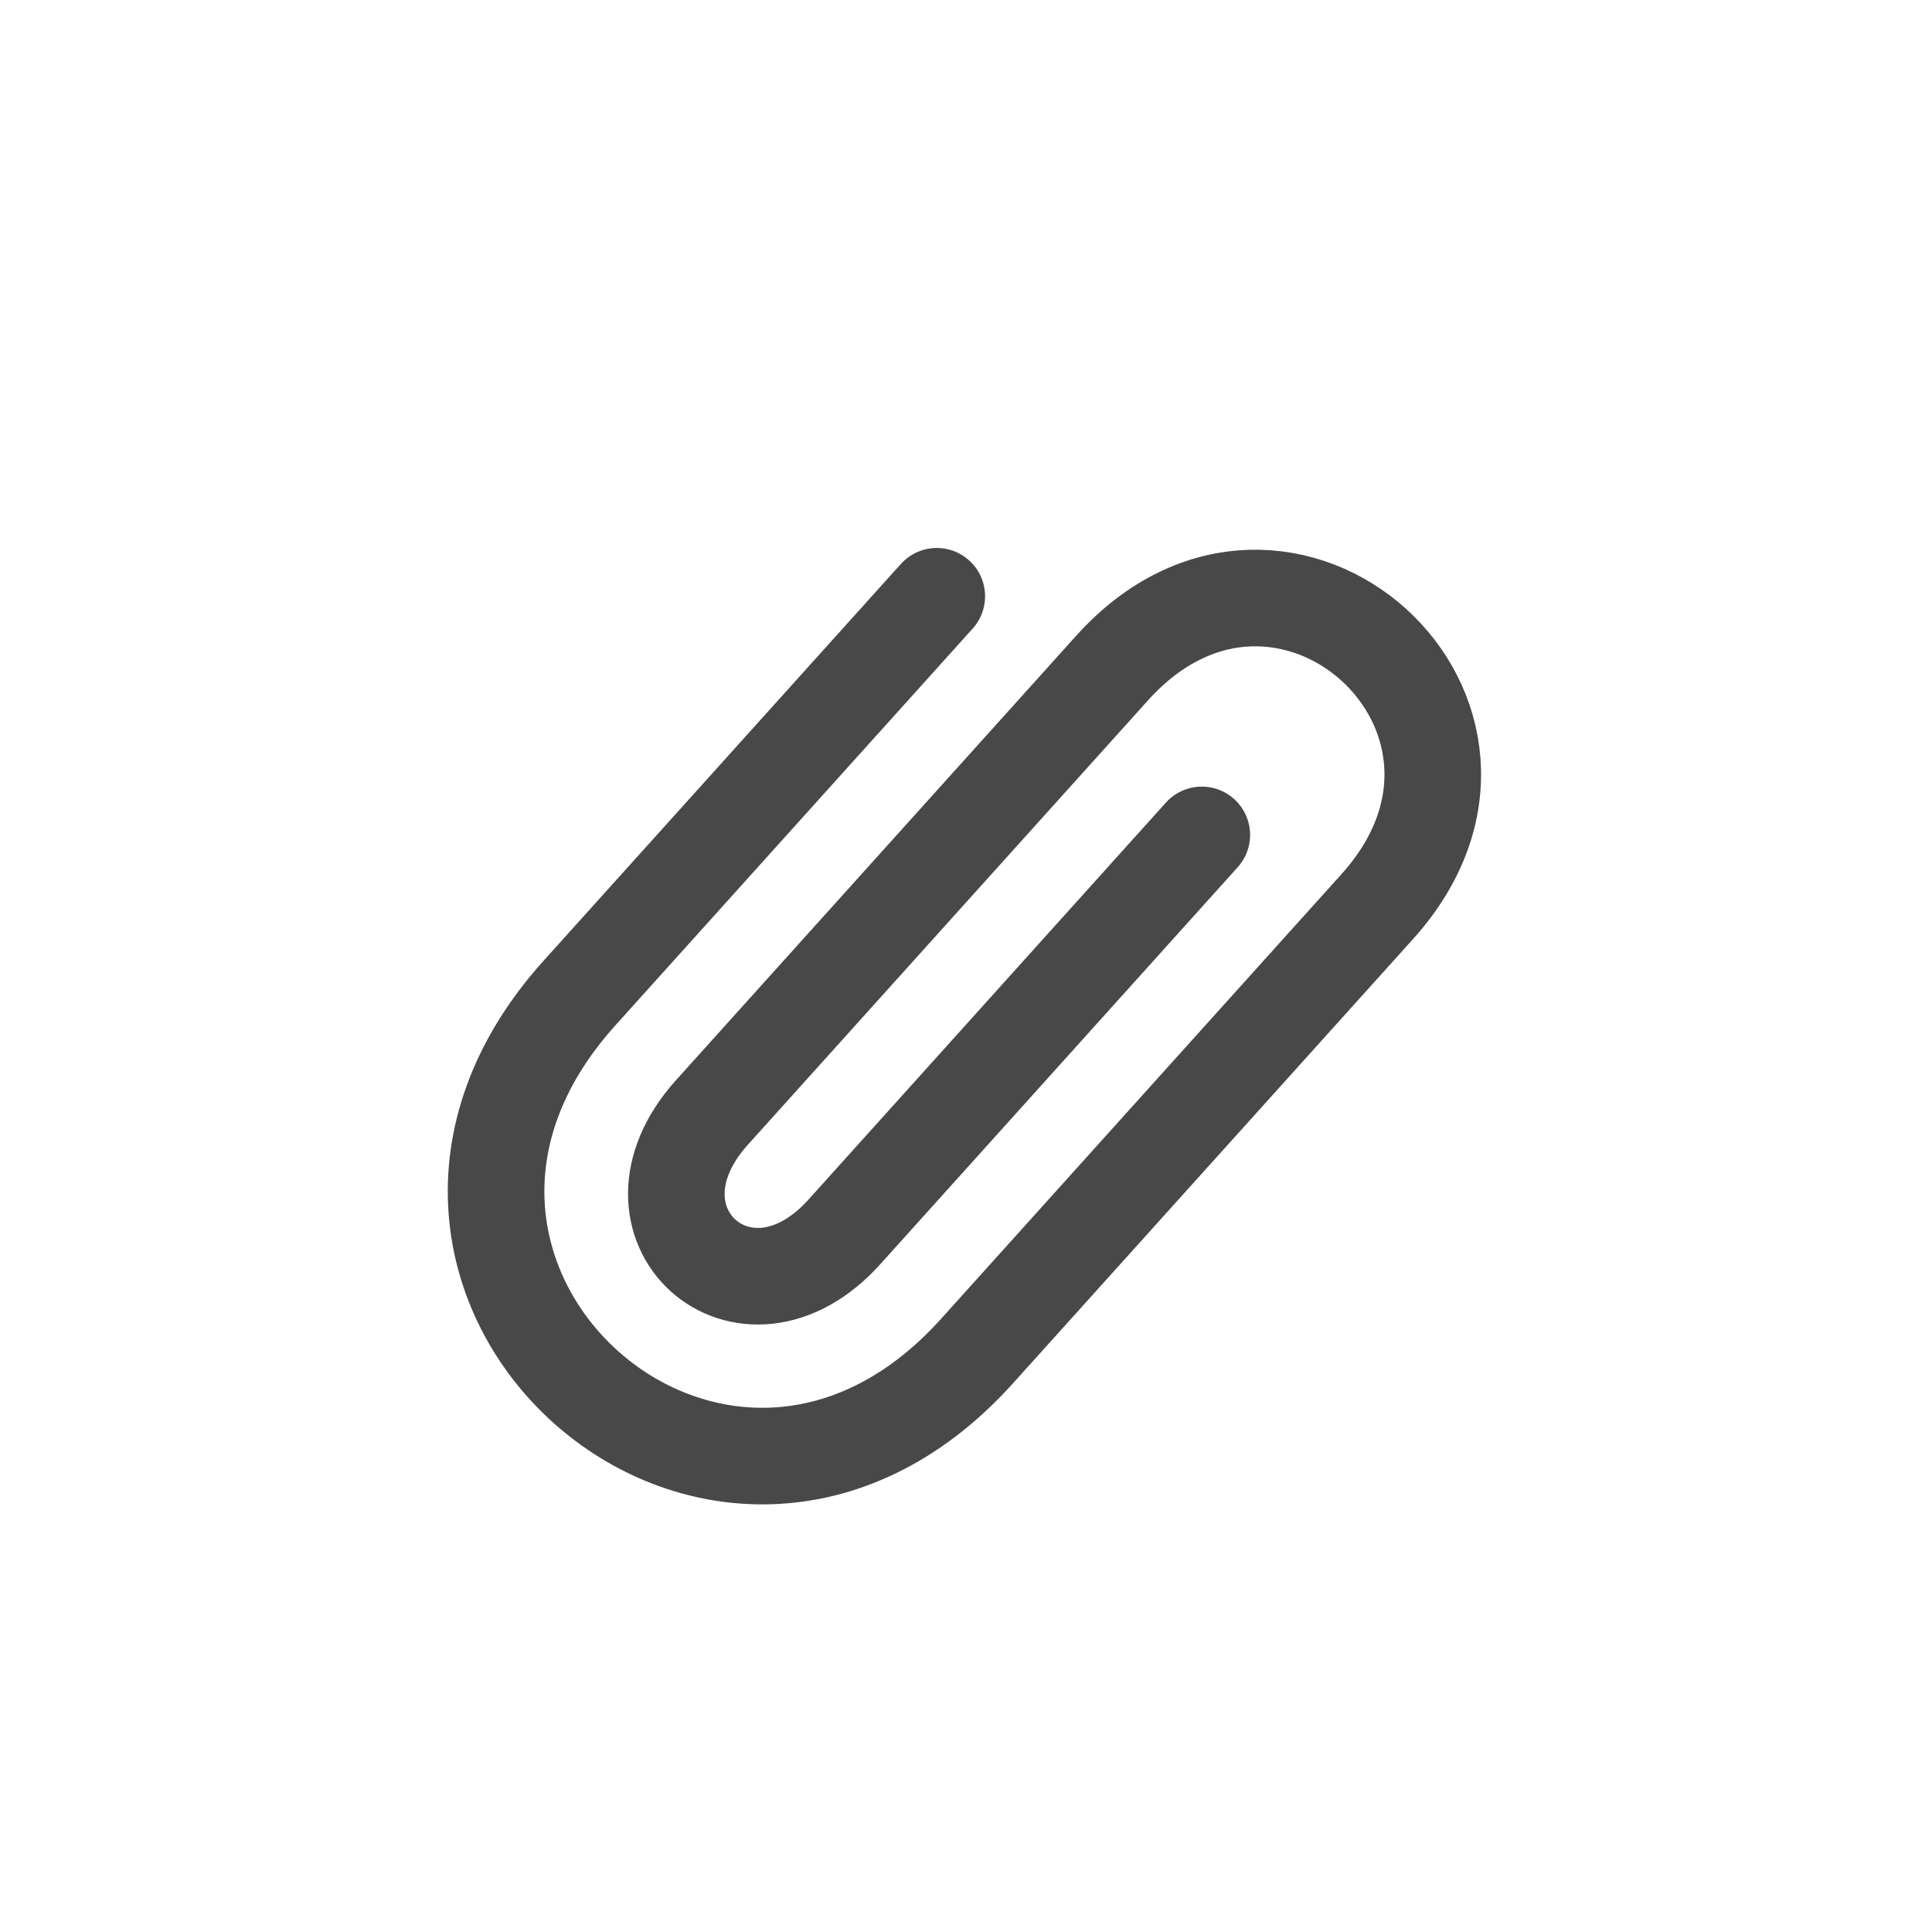
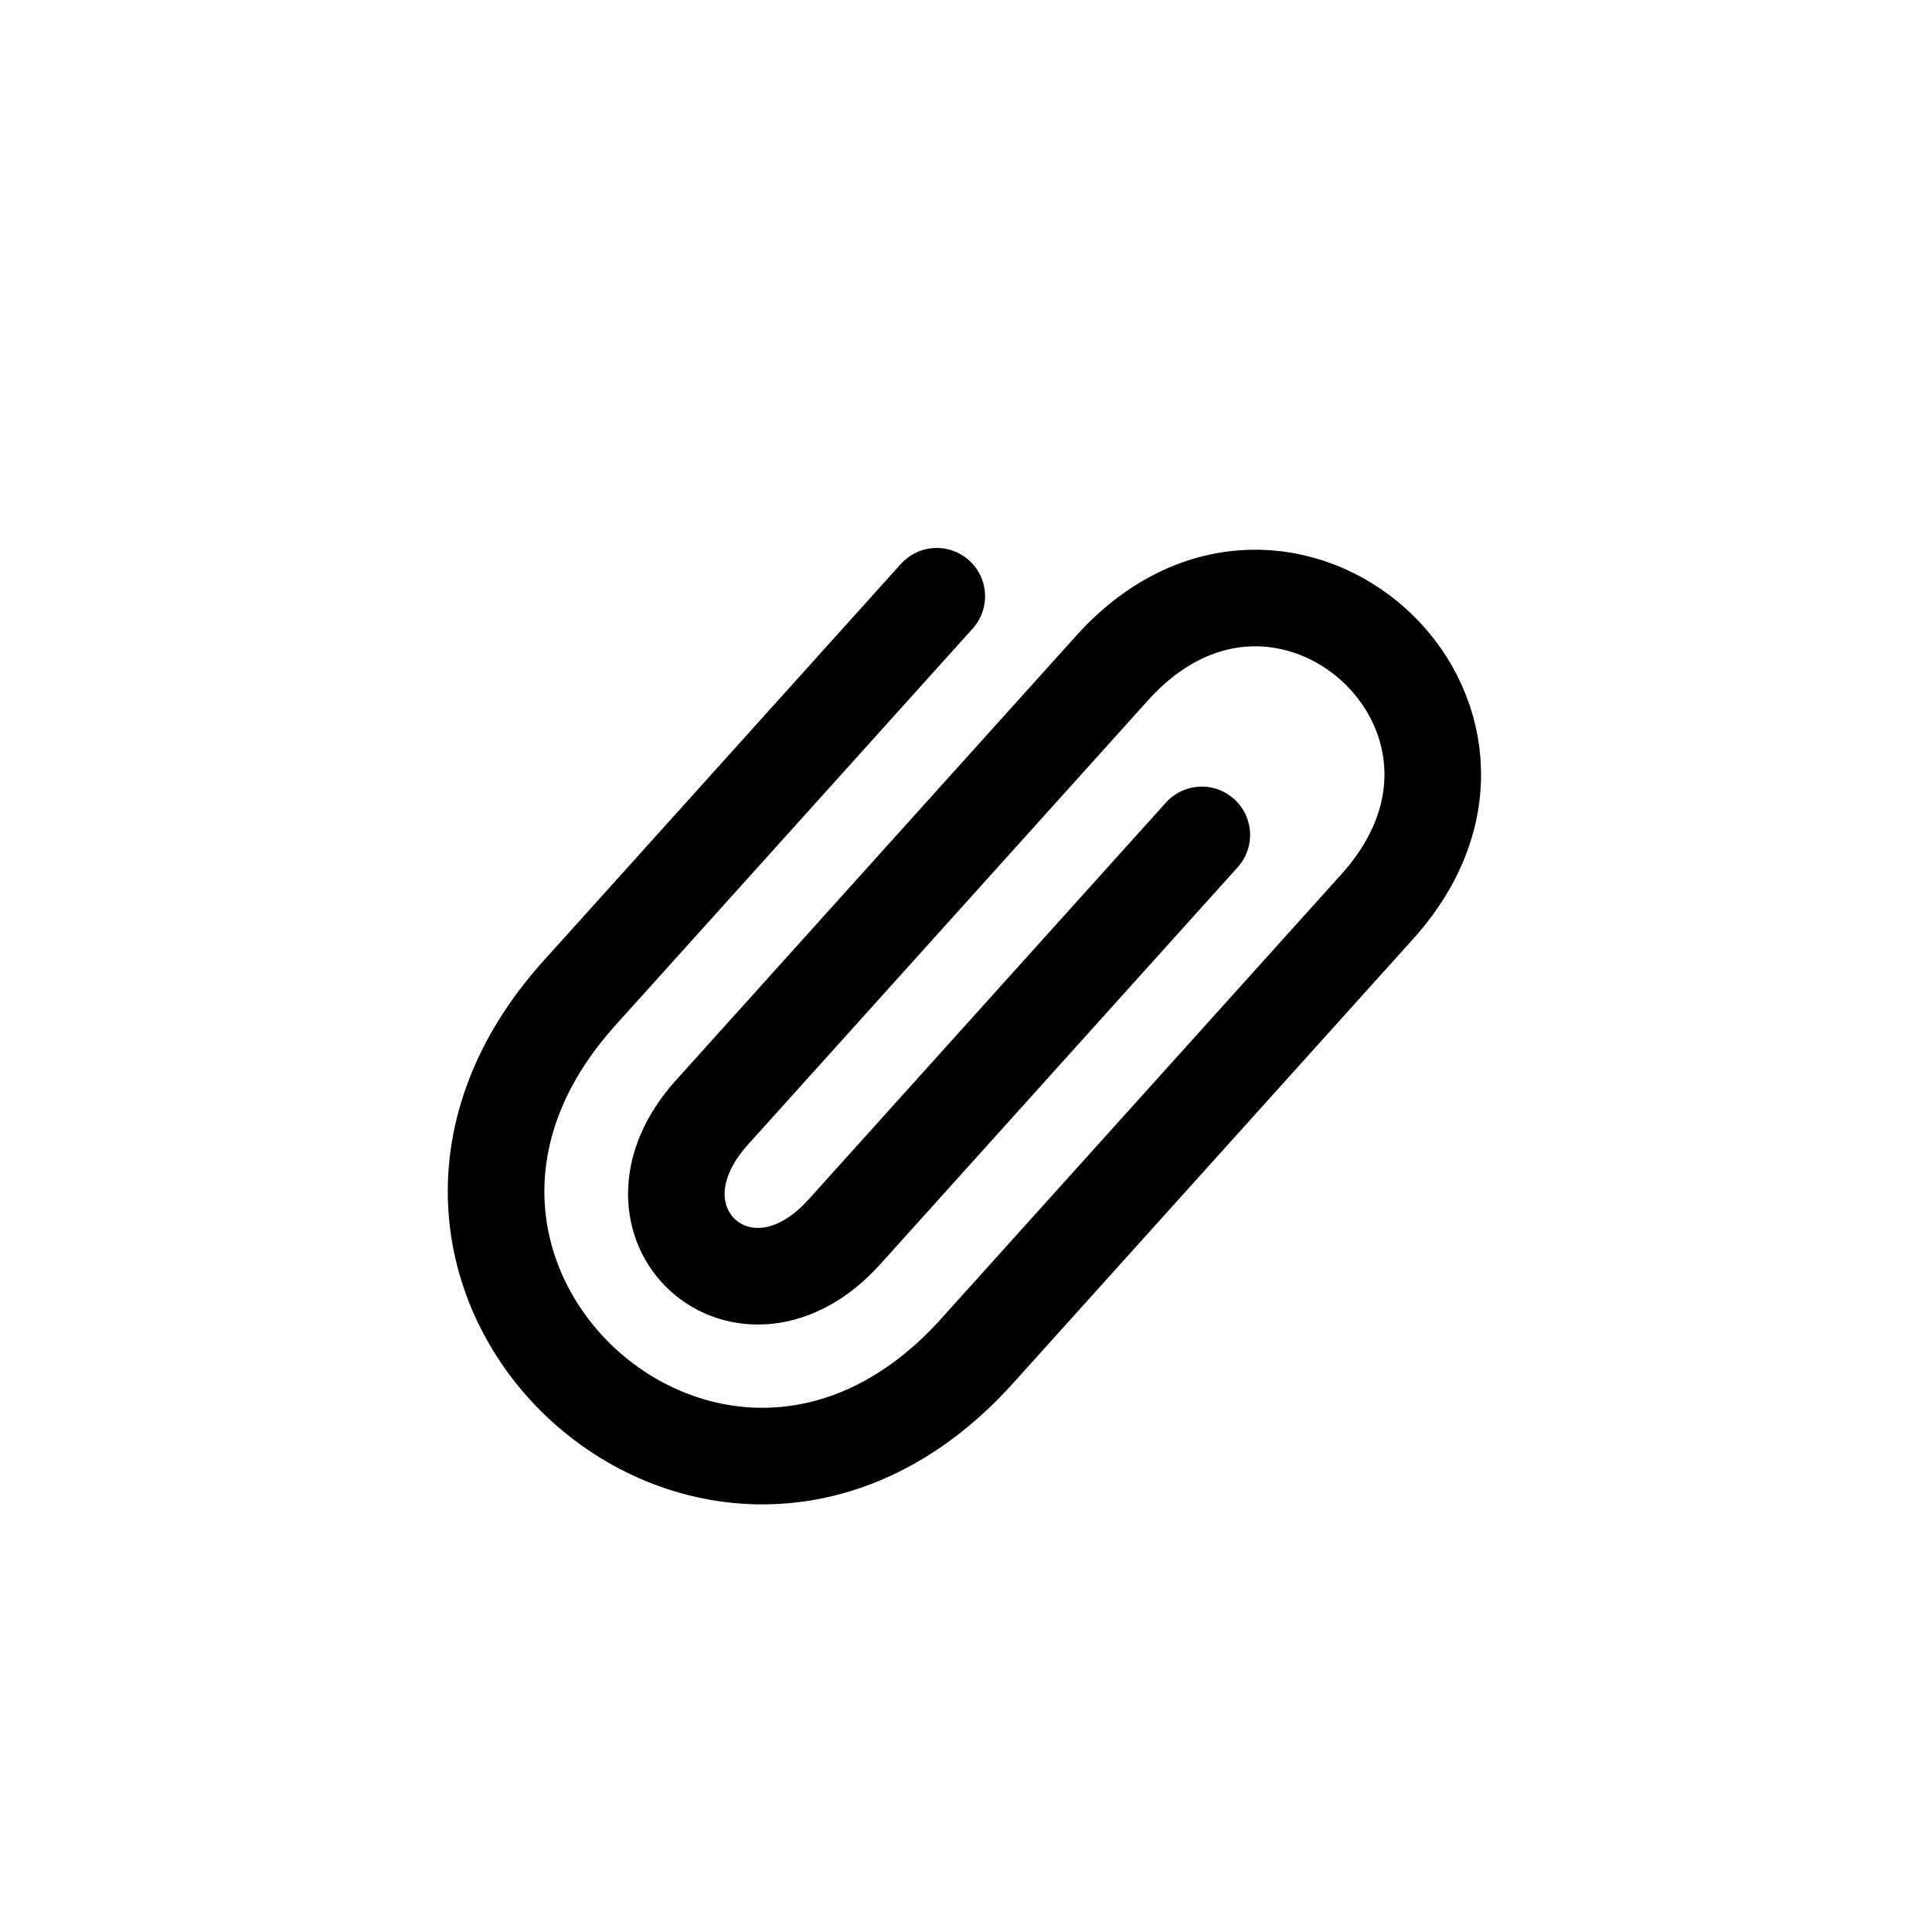
<svg xmlns="http://www.w3.org/2000/svg" width="40" height="40" viewBox="0 0 40 40" fill="none">
-   <path d="M19.395 12.345L11.995 20.563C6.668 26.479 14.9 33.891 20.227 27.974C25.555 22.058 28.514 18.771 28.514 18.771C32.066 14.826 26.578 9.885 23.026 13.83C19.475 17.774 14.739 23.033 14.739 23.033C12.668 25.334 15.412 27.805 17.483 25.504C19.555 23.203 24.882 17.286 24.882 17.286" stroke="#484848" stroke-width="2" stroke-linecap="round" />
+   <path d="M19.395 12.345L11.995 20.563C6.668 26.479 14.9 33.891 20.227 27.974C25.555 22.058 28.514 18.771 28.514 18.771C32.066 14.826 26.578 9.885 23.026 13.83C19.475 17.774 14.739 23.033 14.739 23.033C12.668 25.334 15.412 27.805 17.483 25.504C19.555 23.203 24.882 17.286 24.882 17.286" stroke="currentColor" stroke-width="2" stroke-linecap="round" />
</svg>
